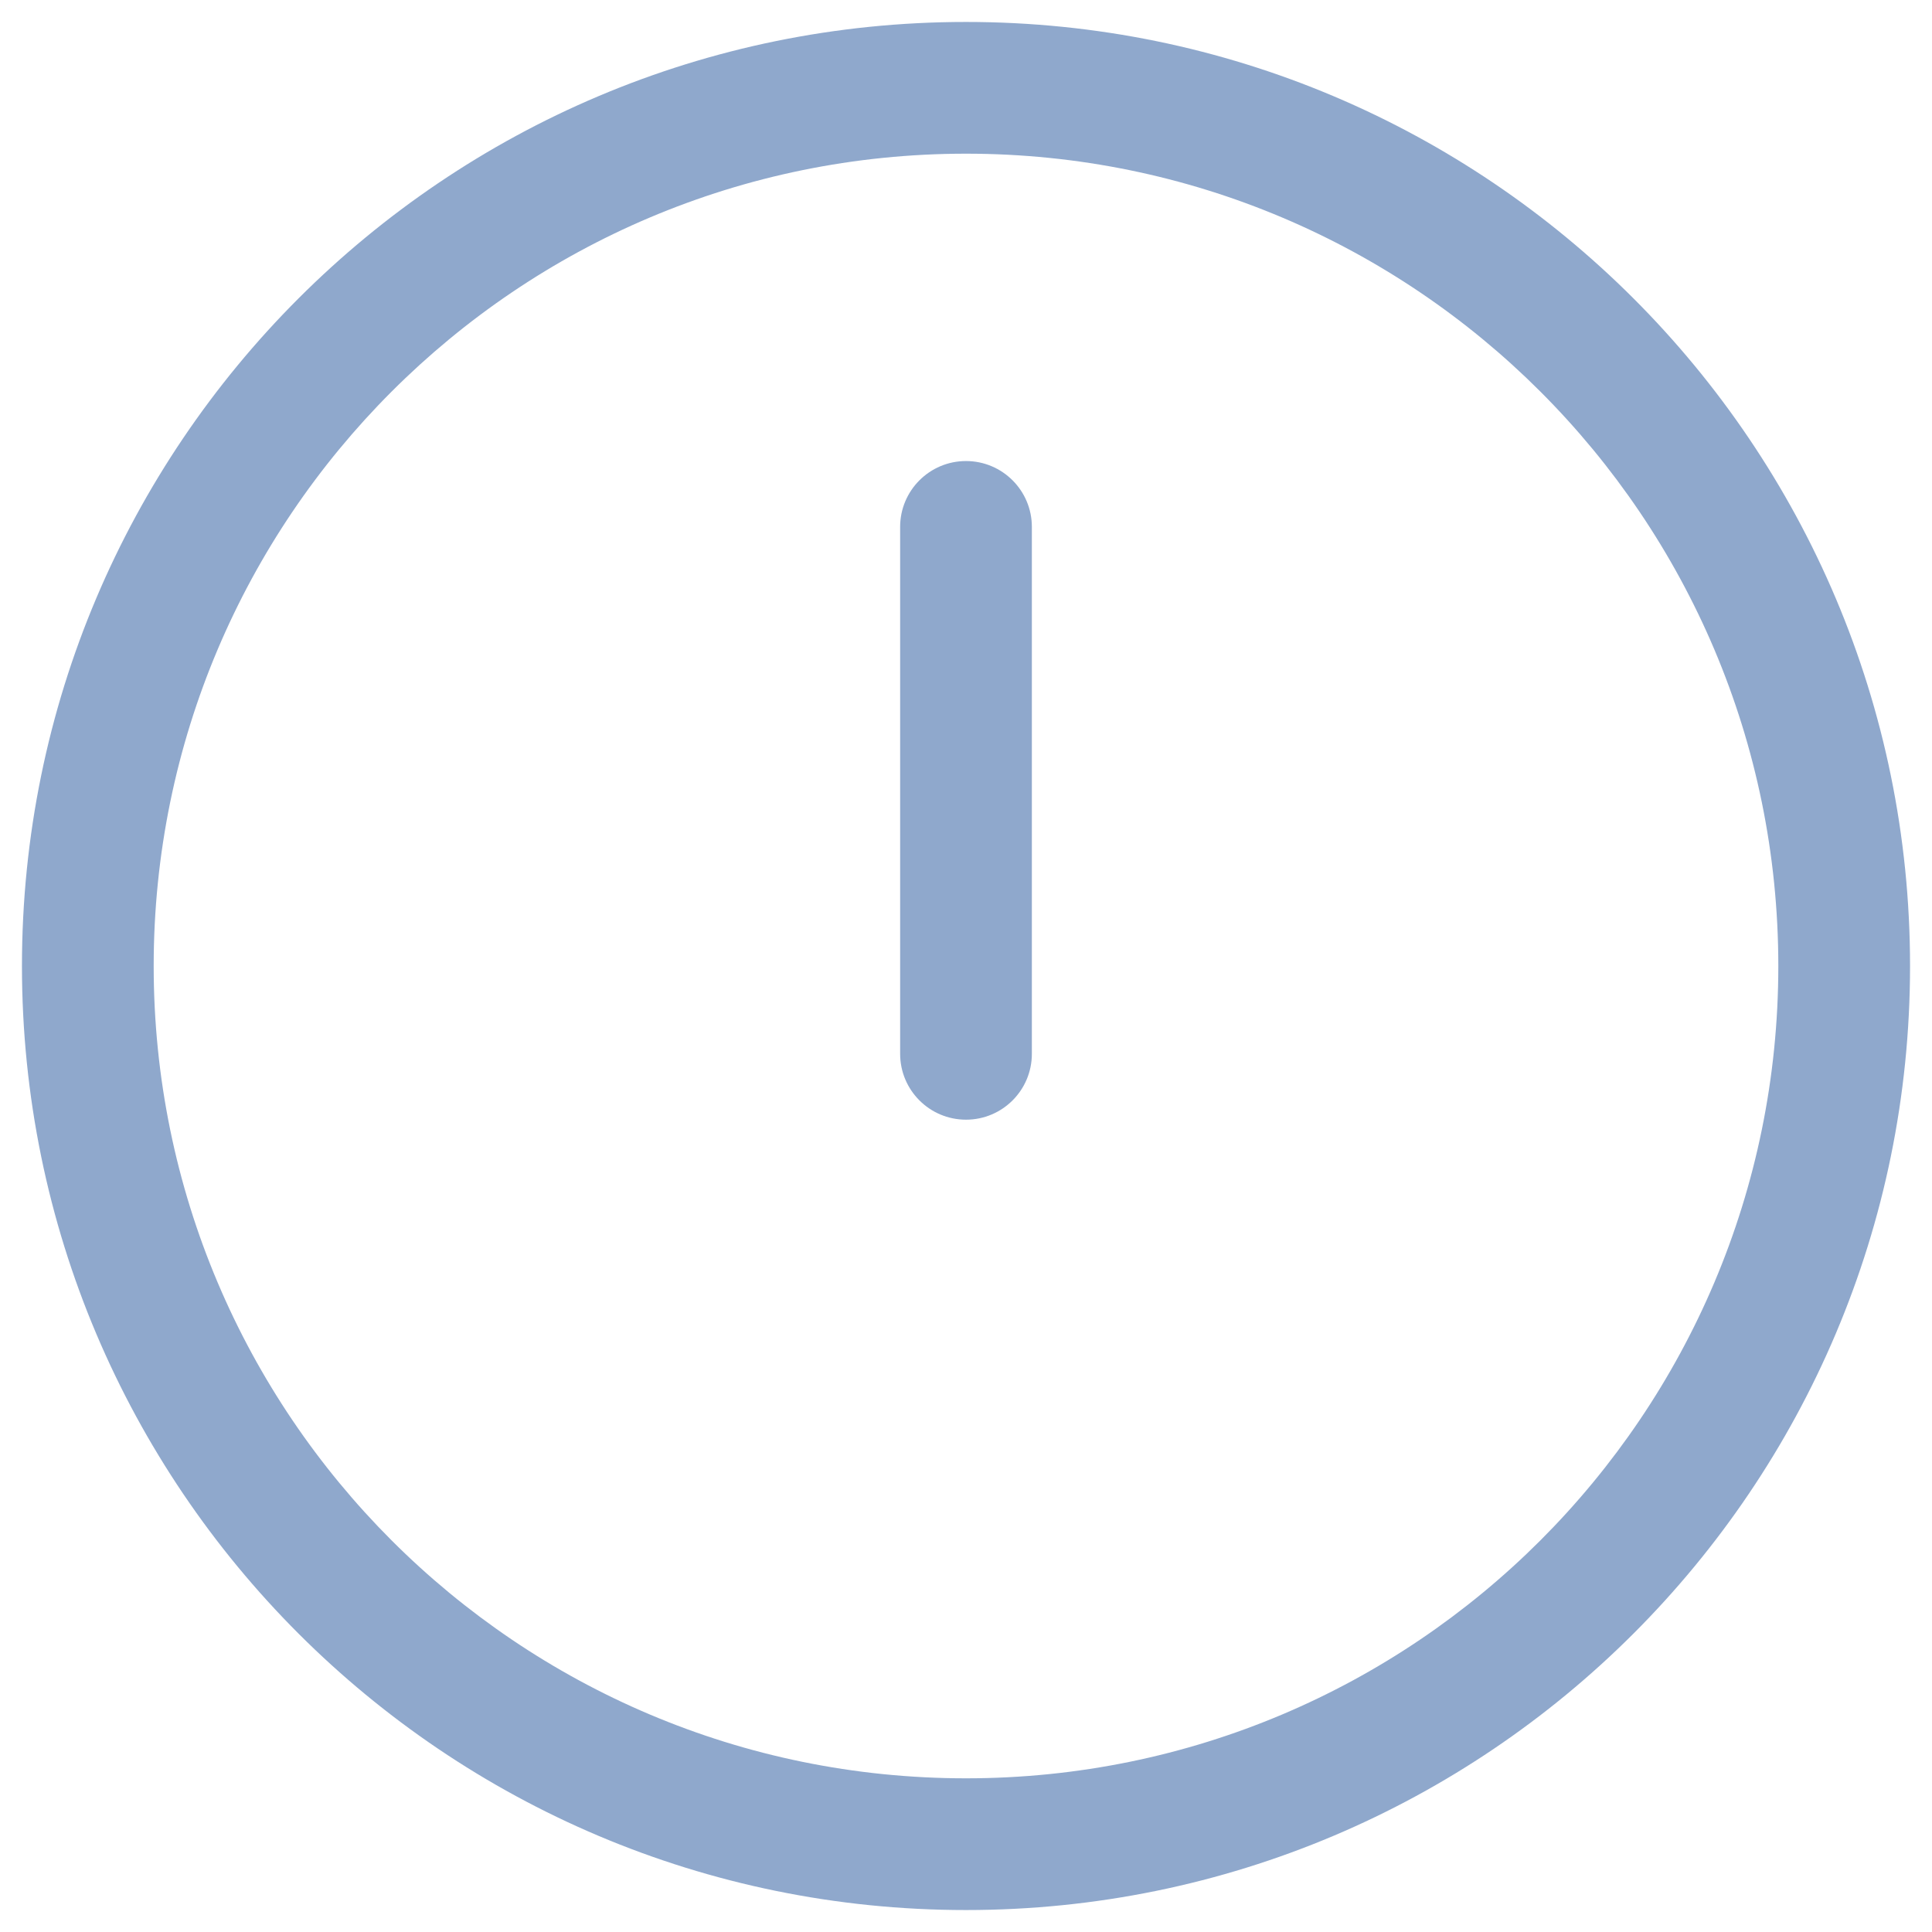
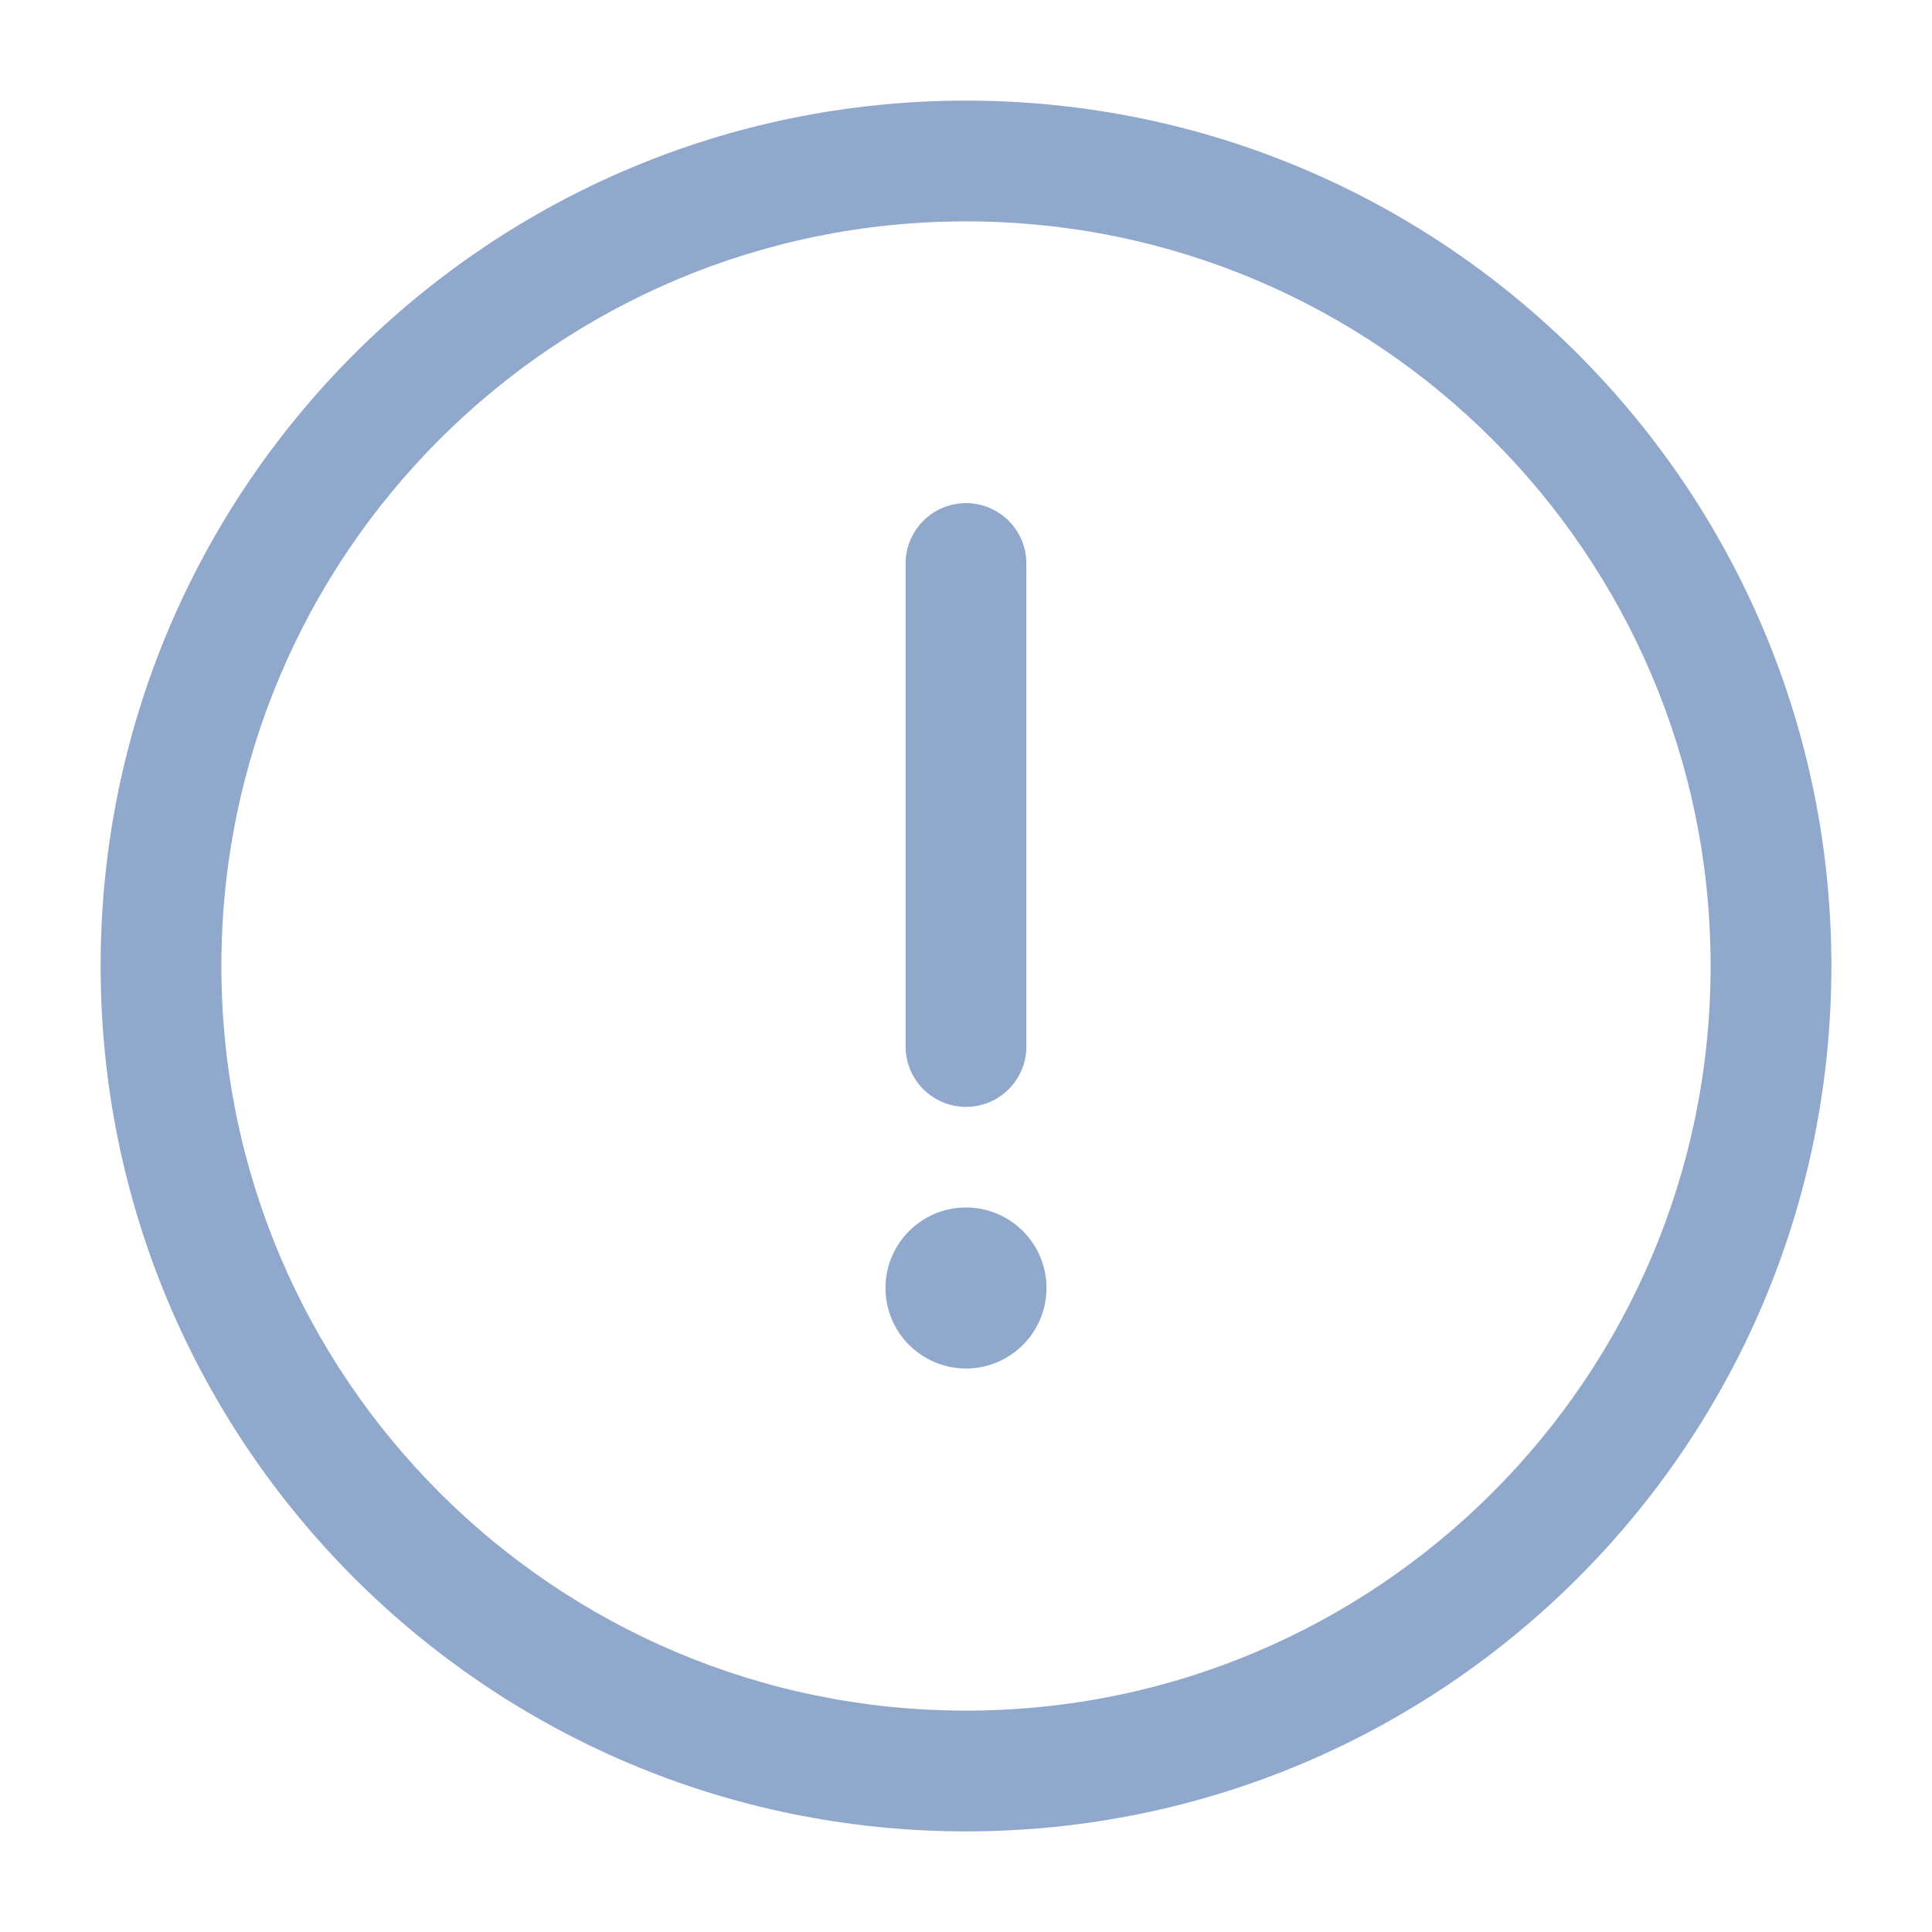
- <svg xmlns="http://www.w3.org/2000/svg" width="22" height="22" fill="none">
-   <path d="M11.75 6a.75.75 0 00-1.5 0h1.5zm-1.5 6a.75.75 0 001.5 0h-1.5zm0-6v6h1.5V6h-1.5zm10 5A9.25 9.25 0 0111 20.25v1.5c5.937 0 10.75-4.813 10.75-10.75h-1.5zM11 20.25A9.25 9.25 0 011.75 11H.25c0 5.937 4.813 10.75 10.75 10.75v-1.5zM1.75 11A9.25 9.25 0 0111 1.75V.25C5.063.25.25 5.063.25 11h1.5zM11 1.75A9.25 9.25 0 0120.25 11h1.5C21.75 5.063 16.937.25 11 .25v1.5z" fill="#8FA8CC" />
+ <svg xmlns="http://www.w3.org/2000/svg" width="24" height="24" fill="none">
+   <path d="M13 16a1 1 0 11-2 0 1 1 0 012 0zm-.25-9a.75.75 0 00-1.5 0h1.5zm-1.5 6a.75.75 0 001.5 0h-1.5zm0-6v6h1.5V7h-1.5zm10 5A9.25 9.25 0 0112 21.25v1.5c5.937 0 10.75-4.813 10.75-10.75h-1.5zM12 21.25A9.25 9.25 0 012.75 12h-1.5c0 5.937 4.813 10.75 10.75 10.75v-1.5zM2.75 12A9.25 9.25 0 0112 2.75v-1.5C6.063 1.25 1.25 6.063 1.25 12h1.5zM12 2.75A9.25 9.25 0 0121.25 12h1.5c0-5.937-4.813-10.75-10.75-10.75v1.5z" fill="#8FA8CC" />
</svg>
